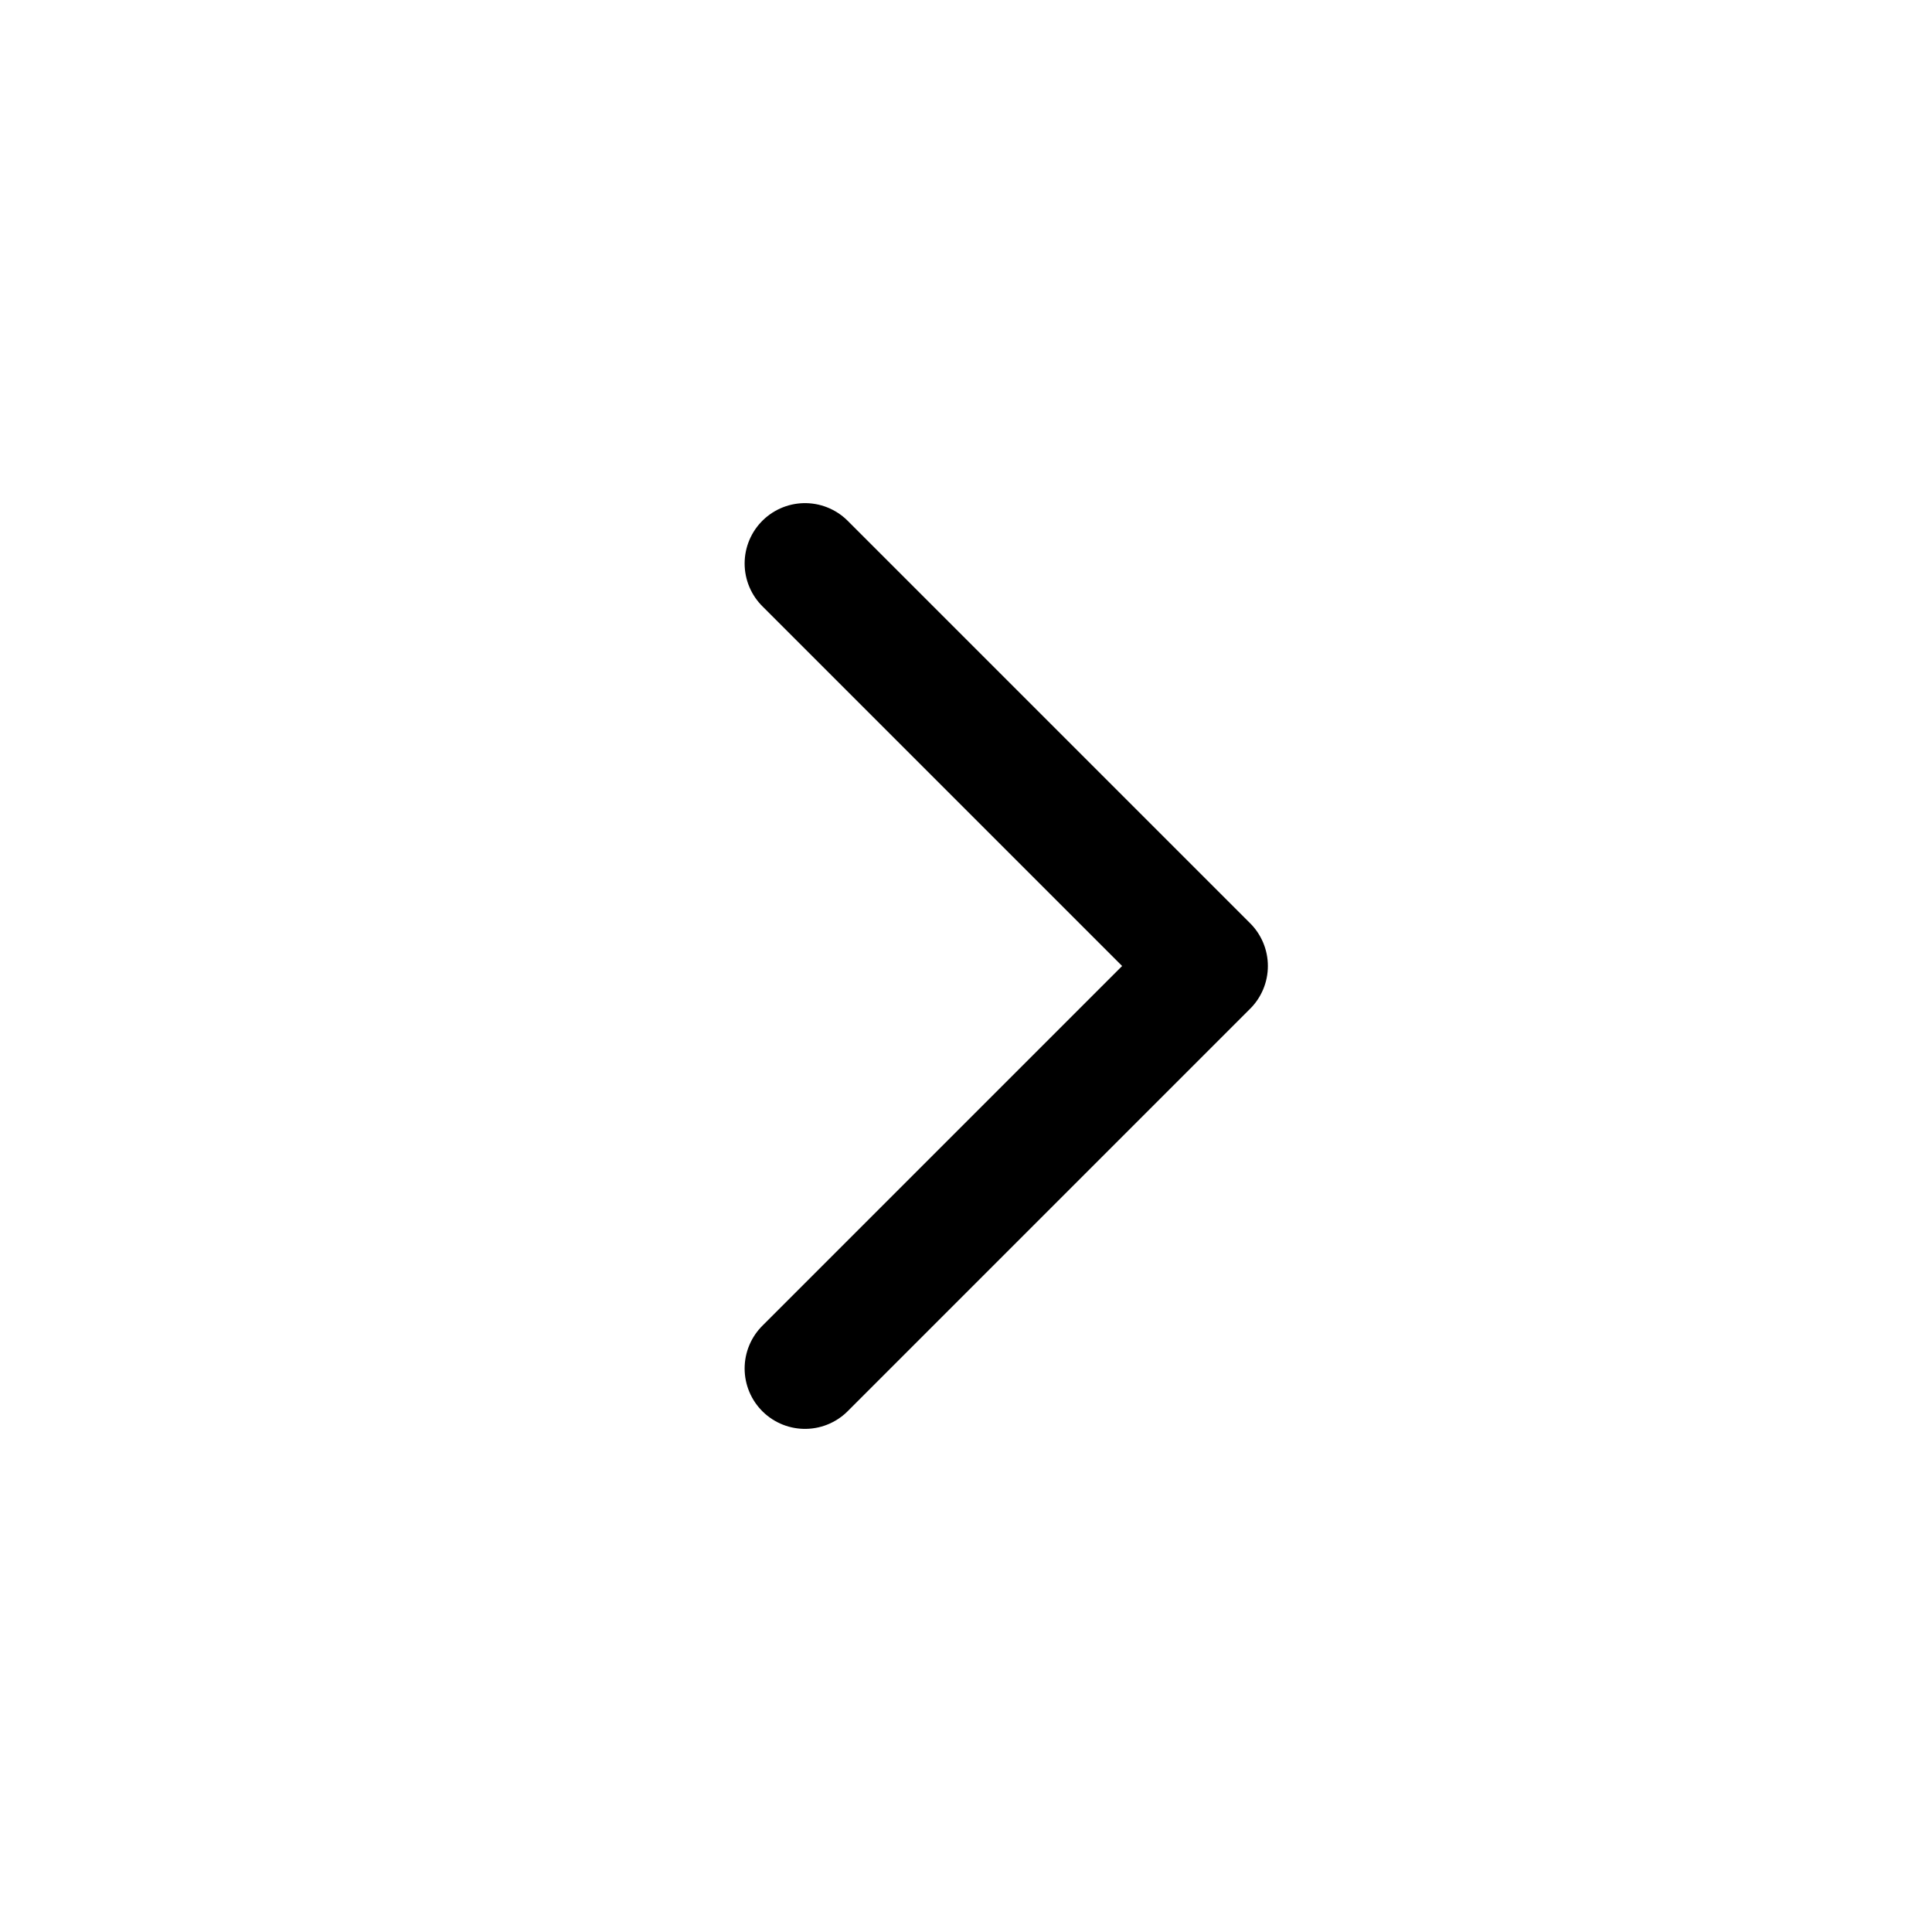
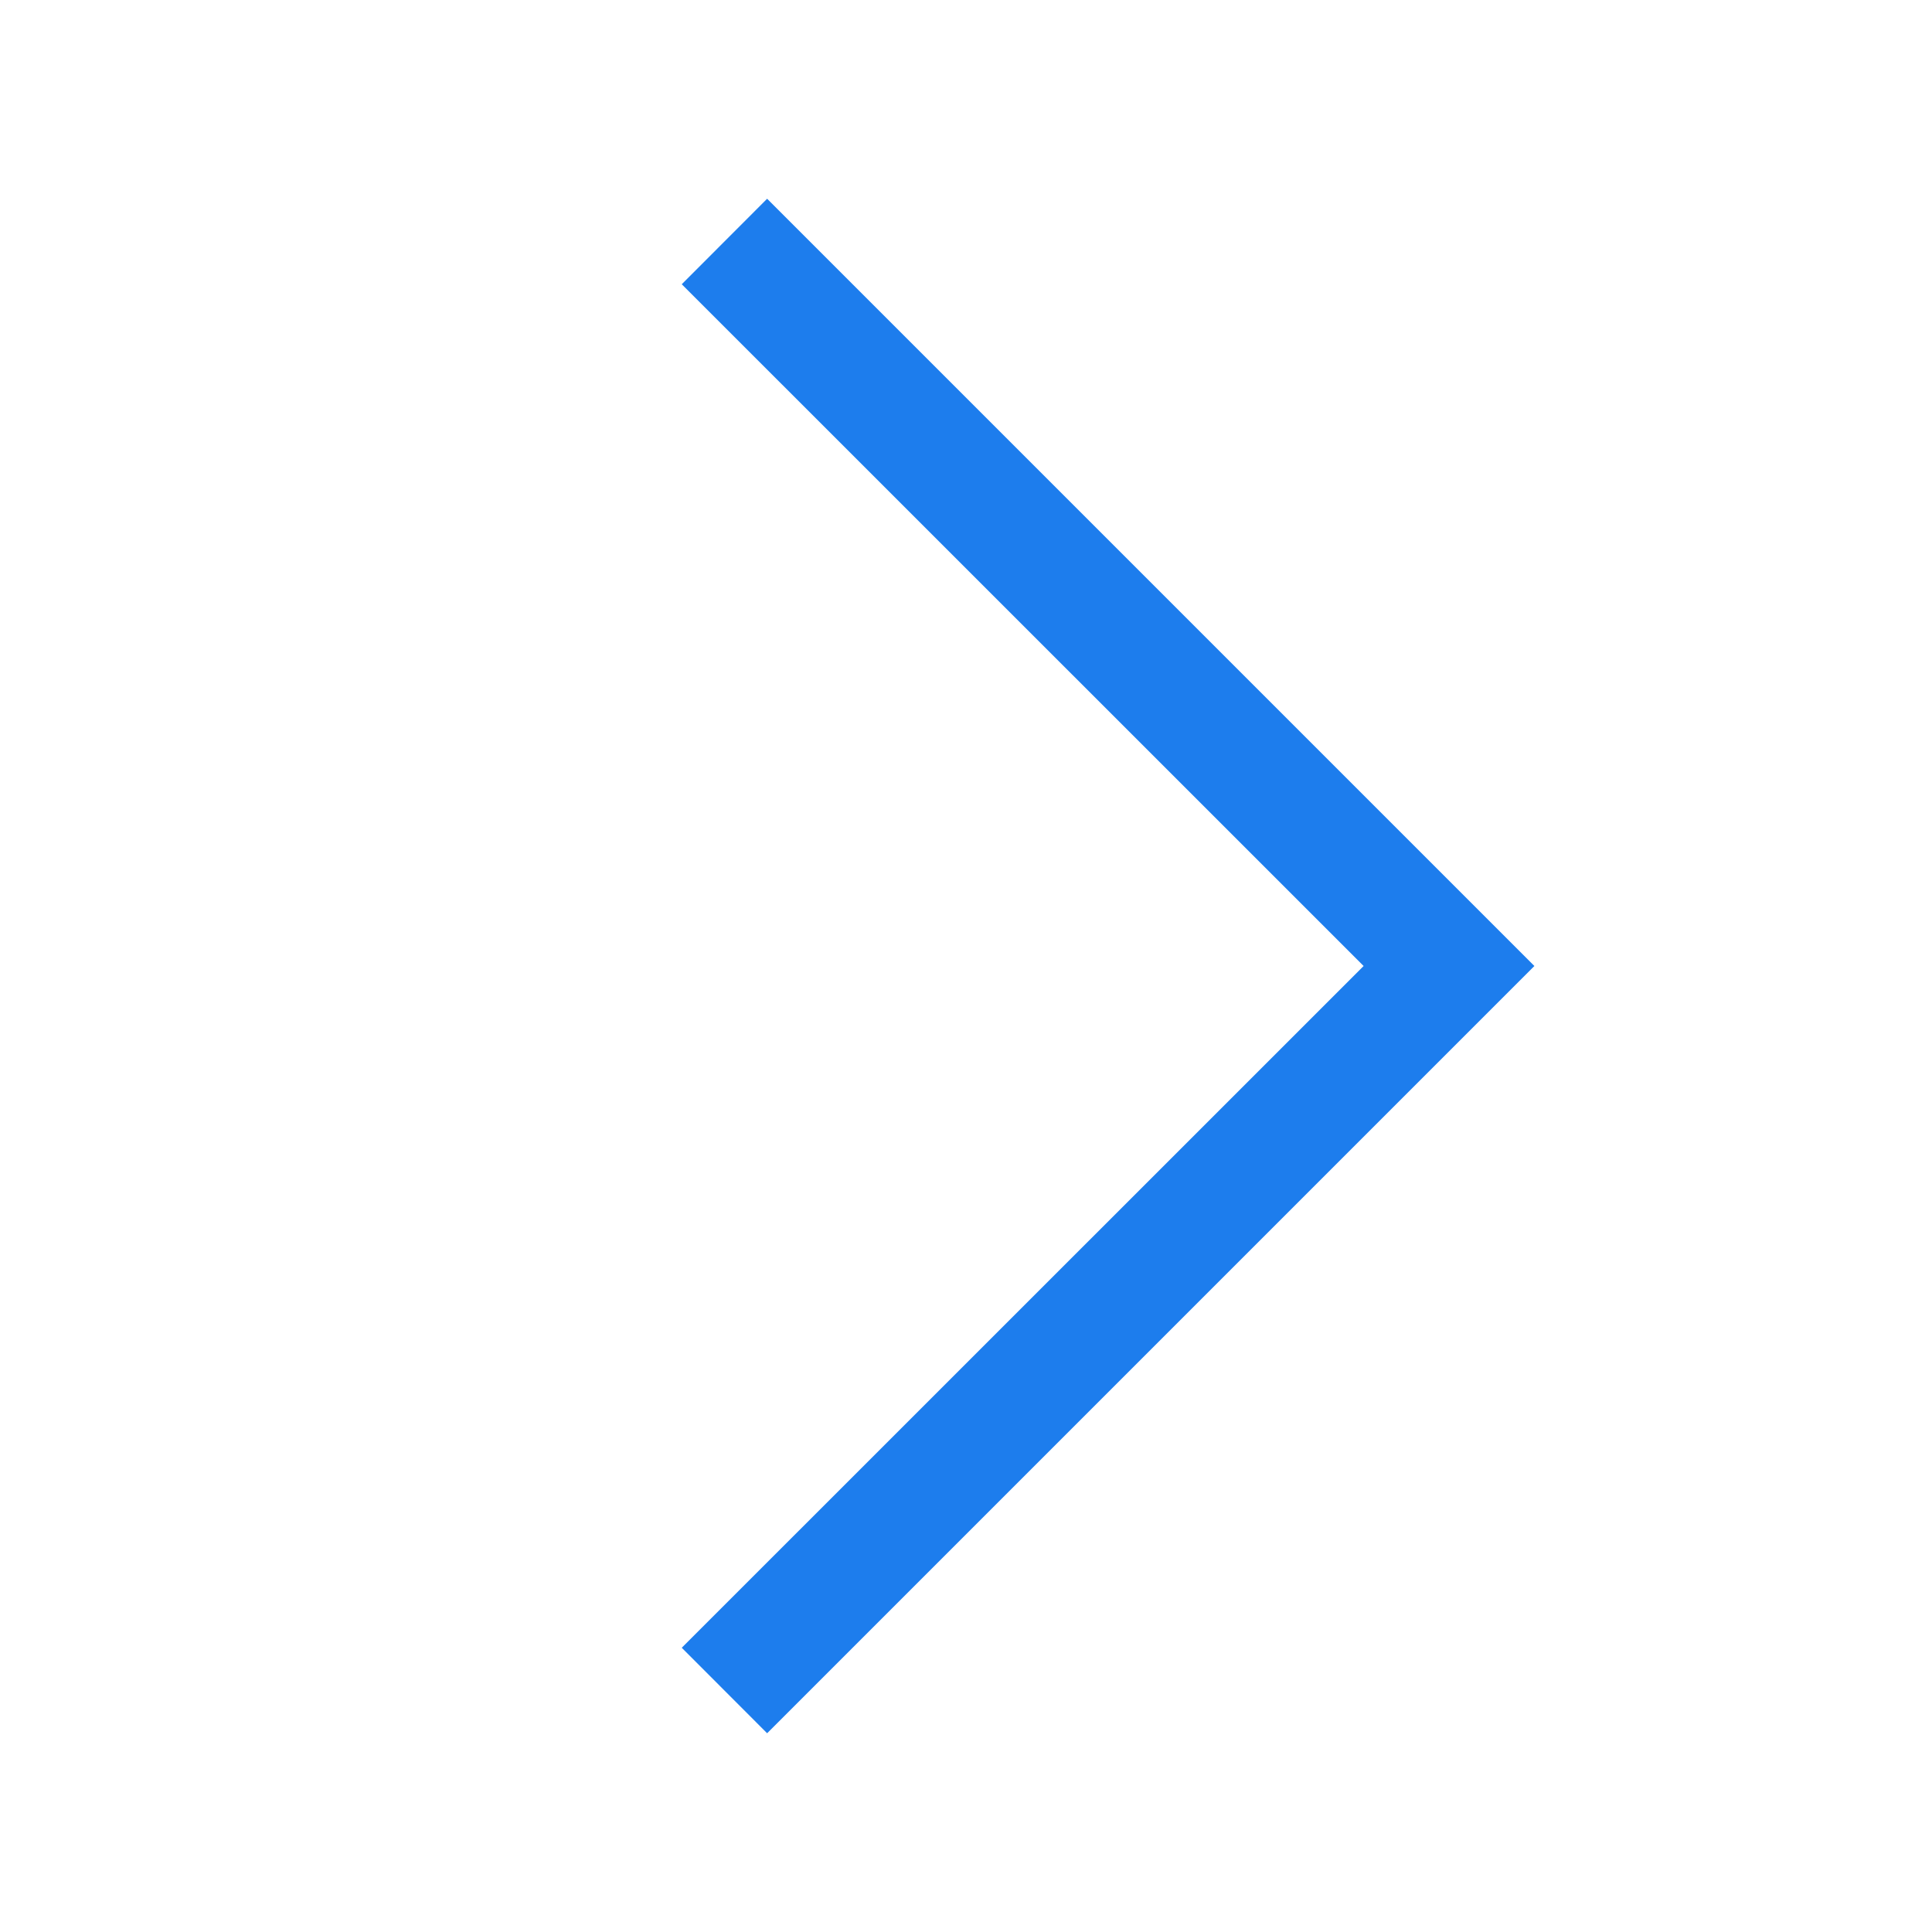
- <svg xmlns="http://www.w3.org/2000/svg" width="800px" height="800px" viewBox="0 0 24 24" fill="none">
-   <path d="M10 7L15 12L10 17" stroke="#000000" stroke-width="1.5" stroke-linecap="round" stroke-linejoin="round" />
+ <svg xmlns="http://www.w3.org/2000/svg" width="16" height="16" viewBox="0 0 16 16" fill="none">
+   <path fill-rule="evenodd" clip-rule="evenodd" d="M6.353 1.646L5.646 2.354L11.293 8L5.646 13.646L6.353 14.354L12.707 8L6.353 1.646Z" fill="#1D7DED" />
</svg>
